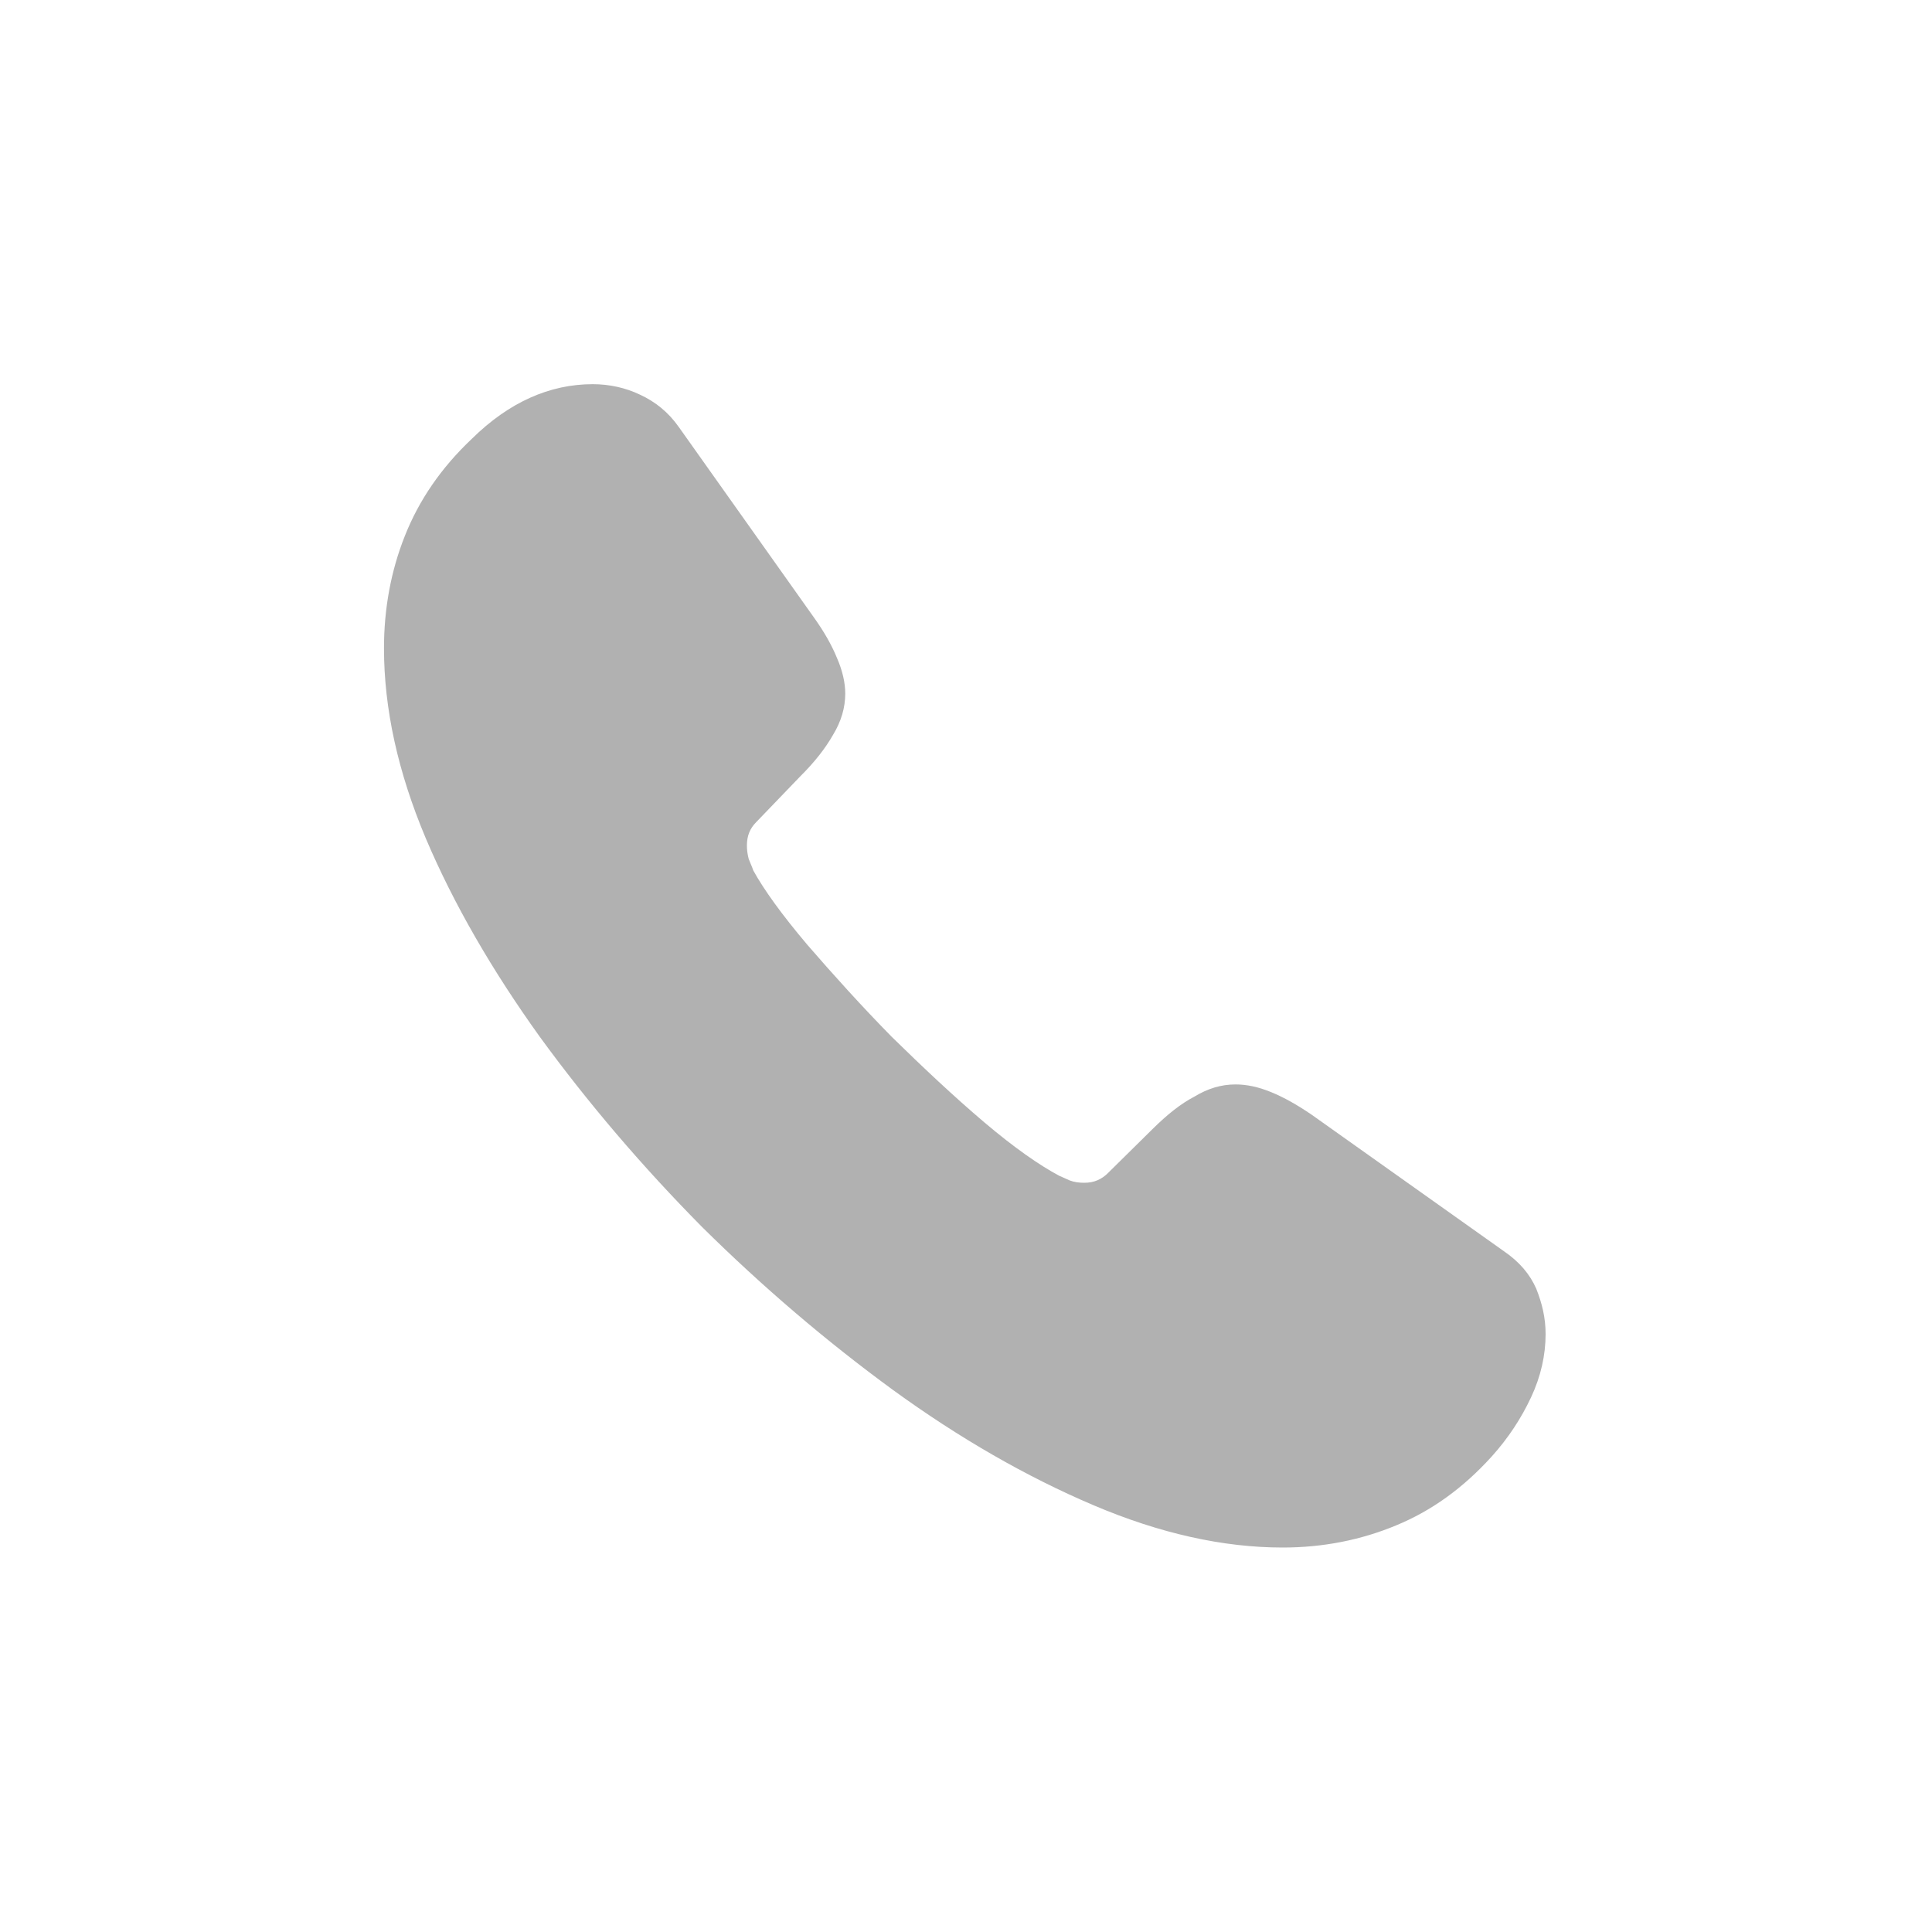
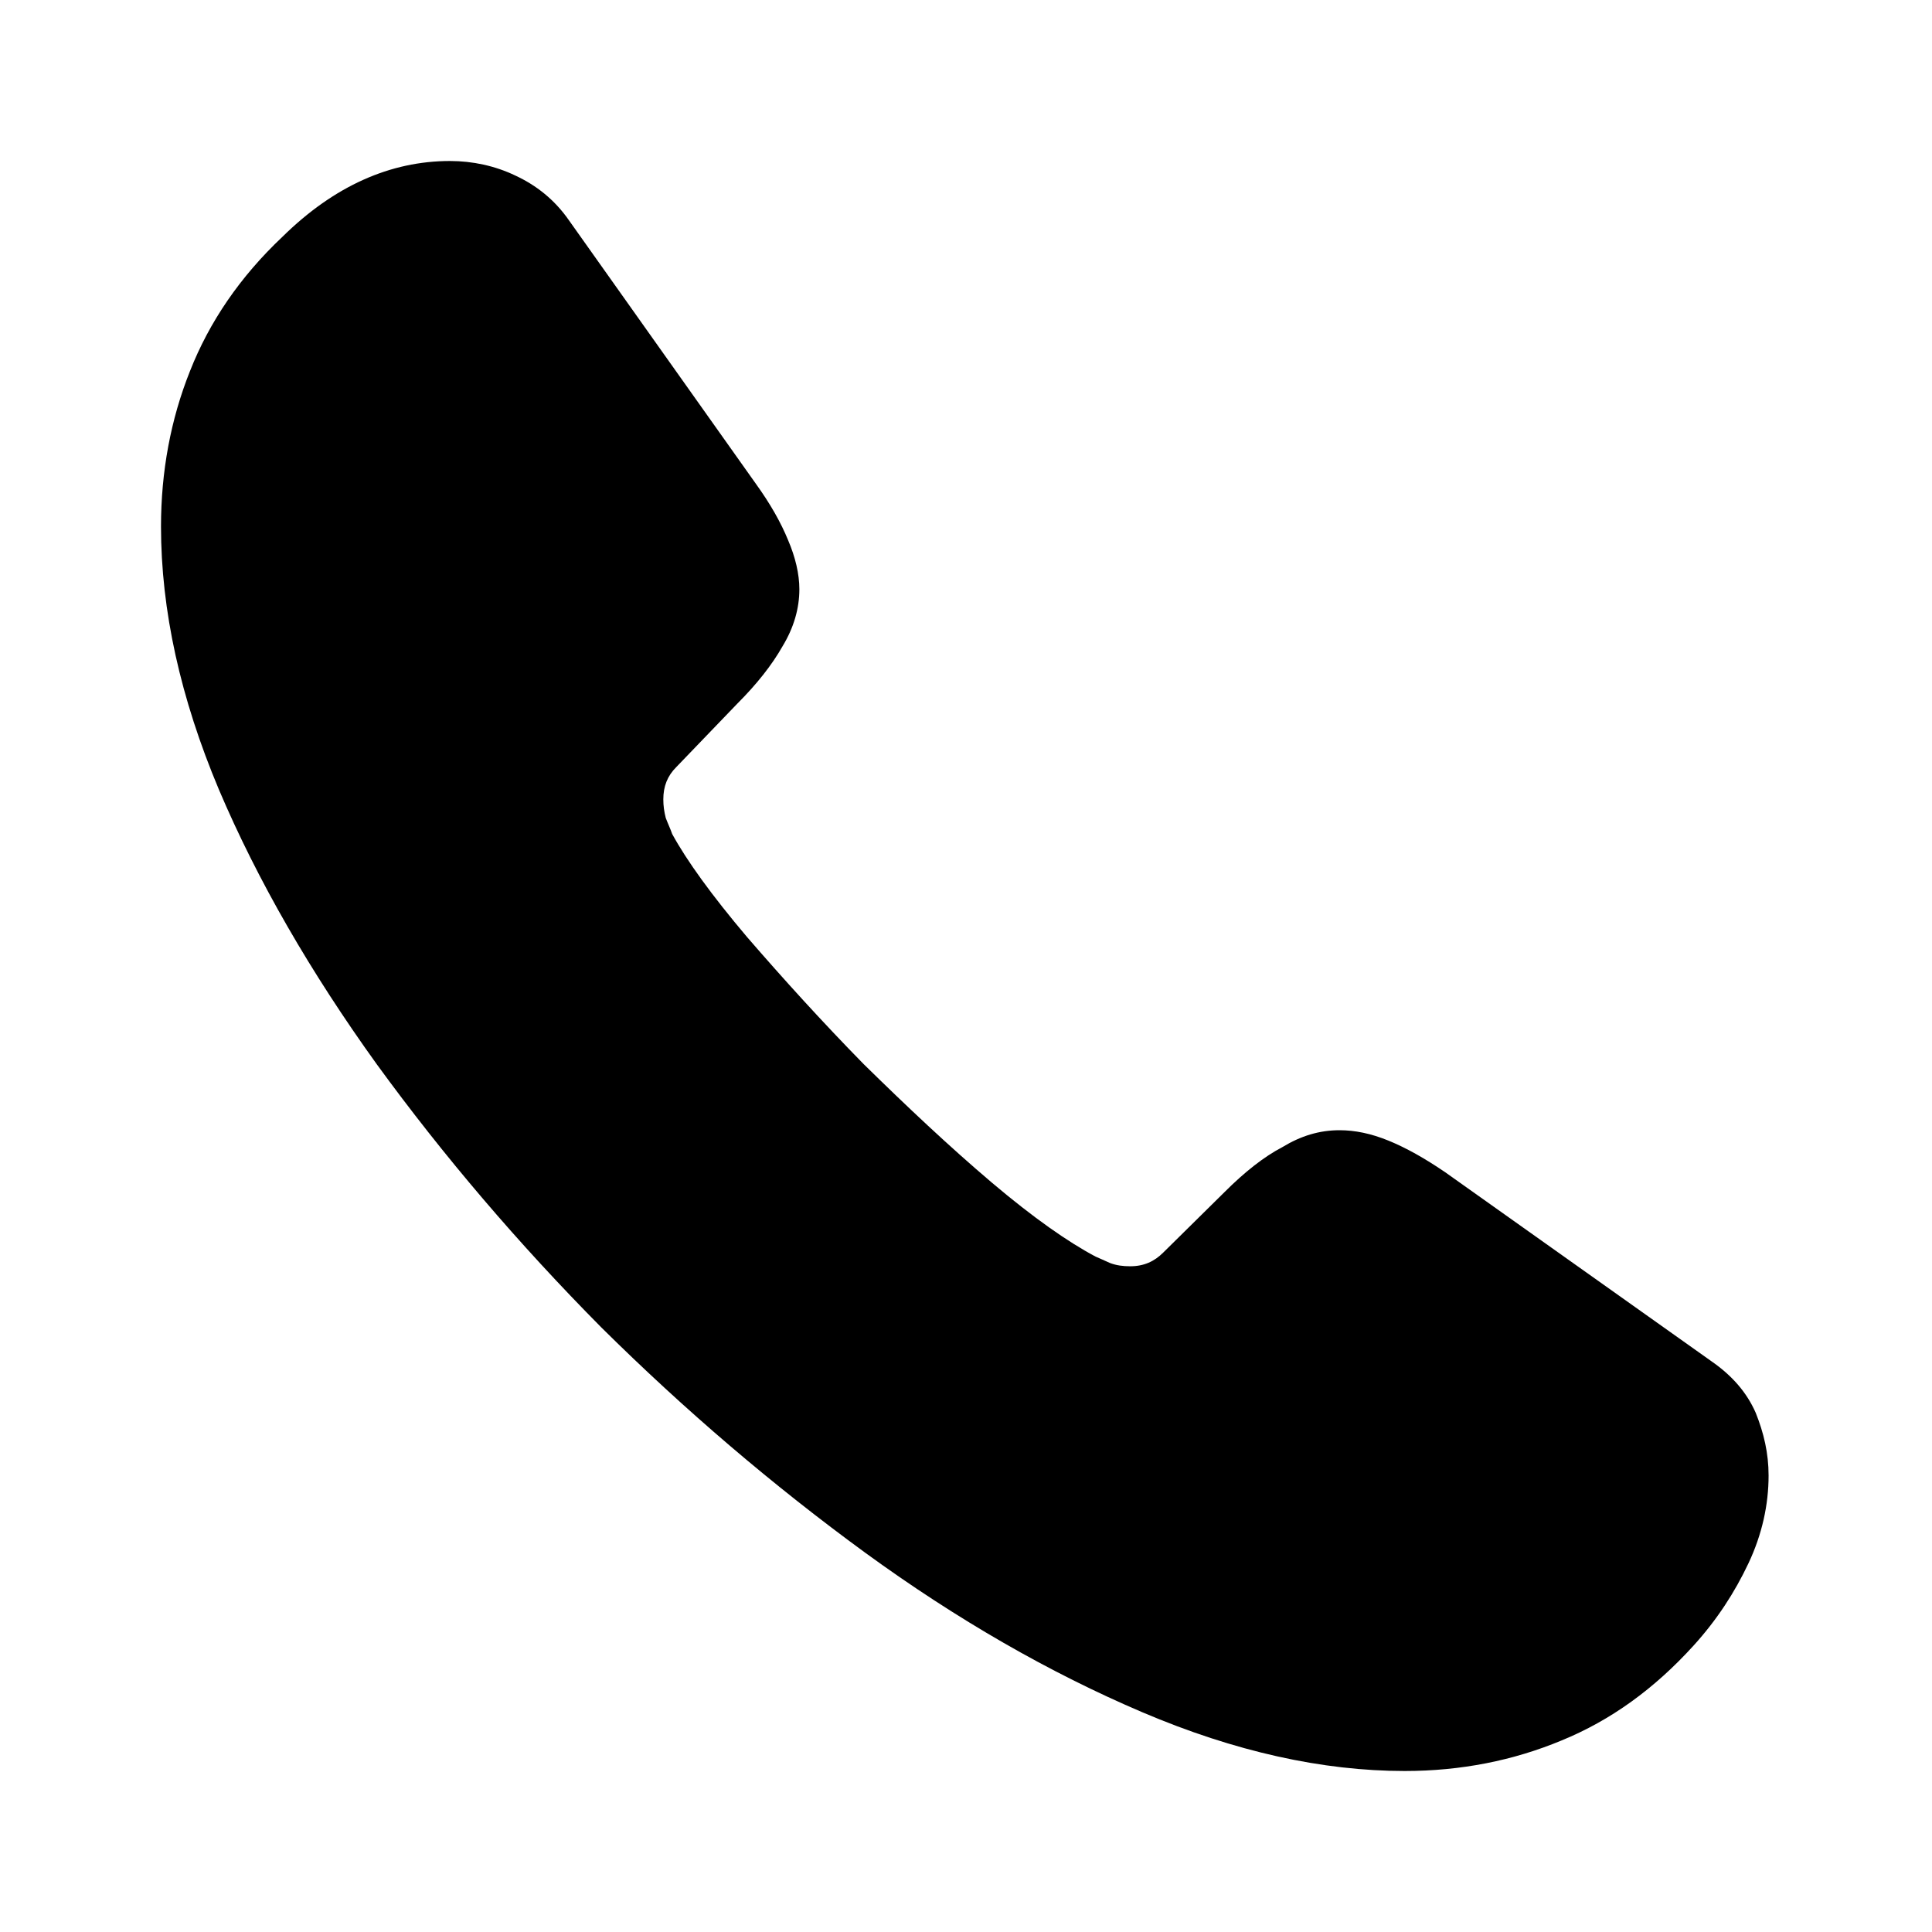
- <svg xmlns="http://www.w3.org/2000/svg" width="20" height="20" viewBox="0 0 20 20" fill="none">
-   <path d="M16 13.81C16 14.027 15.951 14.249 15.849 14.466C15.747 14.683 15.614 14.887 15.44 15.08C15.145 15.405 14.819 15.64 14.452 15.791C14.091 15.941 13.699 16.02 13.278 16.02C12.664 16.02 12.007 15.875 11.315 15.58C10.622 15.285 9.93 14.887 9.243 14.388C8.551 13.882 7.895 13.322 7.268 12.702C6.648 12.075 6.088 11.419 5.588 10.733C5.095 10.046 4.697 9.36 4.408 8.679C4.119 7.993 3.975 7.337 3.975 6.71C3.975 6.301 4.047 5.909 4.191 5.548C4.336 5.181 4.565 4.844 4.884 4.543C5.269 4.163 5.691 3.977 6.136 3.977C6.305 3.977 6.474 4.013 6.624 4.085C6.781 4.157 6.919 4.266 7.028 4.422L8.425 6.391C8.533 6.542 8.611 6.68 8.665 6.813C8.72 6.939 8.75 7.066 8.75 7.18C8.75 7.325 8.708 7.469 8.623 7.608C8.545 7.746 8.431 7.891 8.286 8.035L7.828 8.511C7.762 8.577 7.732 8.655 7.732 8.752C7.732 8.8 7.738 8.842 7.75 8.89C7.768 8.938 7.786 8.974 7.798 9.011C7.907 9.209 8.093 9.468 8.358 9.781C8.629 10.094 8.918 10.414 9.231 10.733C9.557 11.052 9.87 11.347 10.189 11.618C10.502 11.883 10.761 12.063 10.966 12.172C10.996 12.184 11.032 12.202 11.074 12.22C11.122 12.238 11.17 12.244 11.225 12.244C11.327 12.244 11.405 12.208 11.471 12.142L11.929 11.69C12.08 11.54 12.224 11.425 12.363 11.353C12.501 11.269 12.64 11.226 12.79 11.226C12.905 11.226 13.025 11.251 13.157 11.305C13.29 11.359 13.428 11.437 13.579 11.54L15.572 12.955C15.729 13.063 15.837 13.19 15.903 13.34C15.963 13.491 16 13.641 16 13.81Z" fill="#B1B1B1" />
+ <svg xmlns="http://www.w3.org/2000/svg" width="24" height="24" viewBox="0 0 24 24" fill="none">
+   <path d="M21.97 18.33C21.97 18.69 21.89 19.06 21.72 19.42C21.55 19.78 21.33 20.12 21.04 20.44C20.55 20.98 20.01 21.37 19.4 21.62C18.8 21.87 18.15 22 17.45 22C16.43 22 15.34 21.76 14.19 21.27C13.04 20.78 11.89 20.12 10.75 19.29C9.6 18.45 8.51 17.52 7.47 16.49C6.44 15.45 5.51 14.36 4.68 13.22C3.86 12.08 3.2 10.94 2.72 9.81C2.24 8.67 2 7.58 2 6.54C2 5.86 2.12 5.21 2.36 4.61C2.6 4 2.98 3.44 3.51 2.94C4.15 2.31 4.85 2 5.59 2C5.87 2 6.15 2.06 6.4 2.18C6.66 2.3 6.89 2.48 7.07 2.74L9.39 6.01C9.57 6.26 9.7 6.49 9.79 6.71C9.88 6.92 9.93 7.13 9.93 7.32C9.93 7.56 9.86 7.8 9.72 8.03C9.59 8.26 9.4 8.5 9.16 8.74L8.4 9.53C8.29 9.64 8.24 9.77 8.24 9.93C8.24 10.01 8.25 10.08 8.27 10.16C8.3 10.24 8.33 10.3 8.35 10.36C8.53 10.69 8.84 11.12 9.28 11.64C9.73 12.16 10.21 12.69 10.73 13.22C11.27 13.75 11.79 14.24 12.32 14.69C12.84 15.13 13.27 15.43 13.61 15.61C13.66 15.63 13.72 15.66 13.79 15.69C13.87 15.72 13.95 15.73 14.04 15.73C14.21 15.73 14.34 15.67 14.45 15.56L15.21 14.81C15.46 14.56 15.7 14.37 15.93 14.25C16.16 14.11 16.39 14.04 16.64 14.04C16.83 14.04 17.03 14.08 17.25 14.17C17.47 14.26 17.7 14.39 17.95 14.56L21.26 16.91C21.52 17.09 21.7 17.3 21.81 17.55C21.91 17.8 21.97 18.05 21.97 18.33Z" fill="currentColor" />
</svg>
